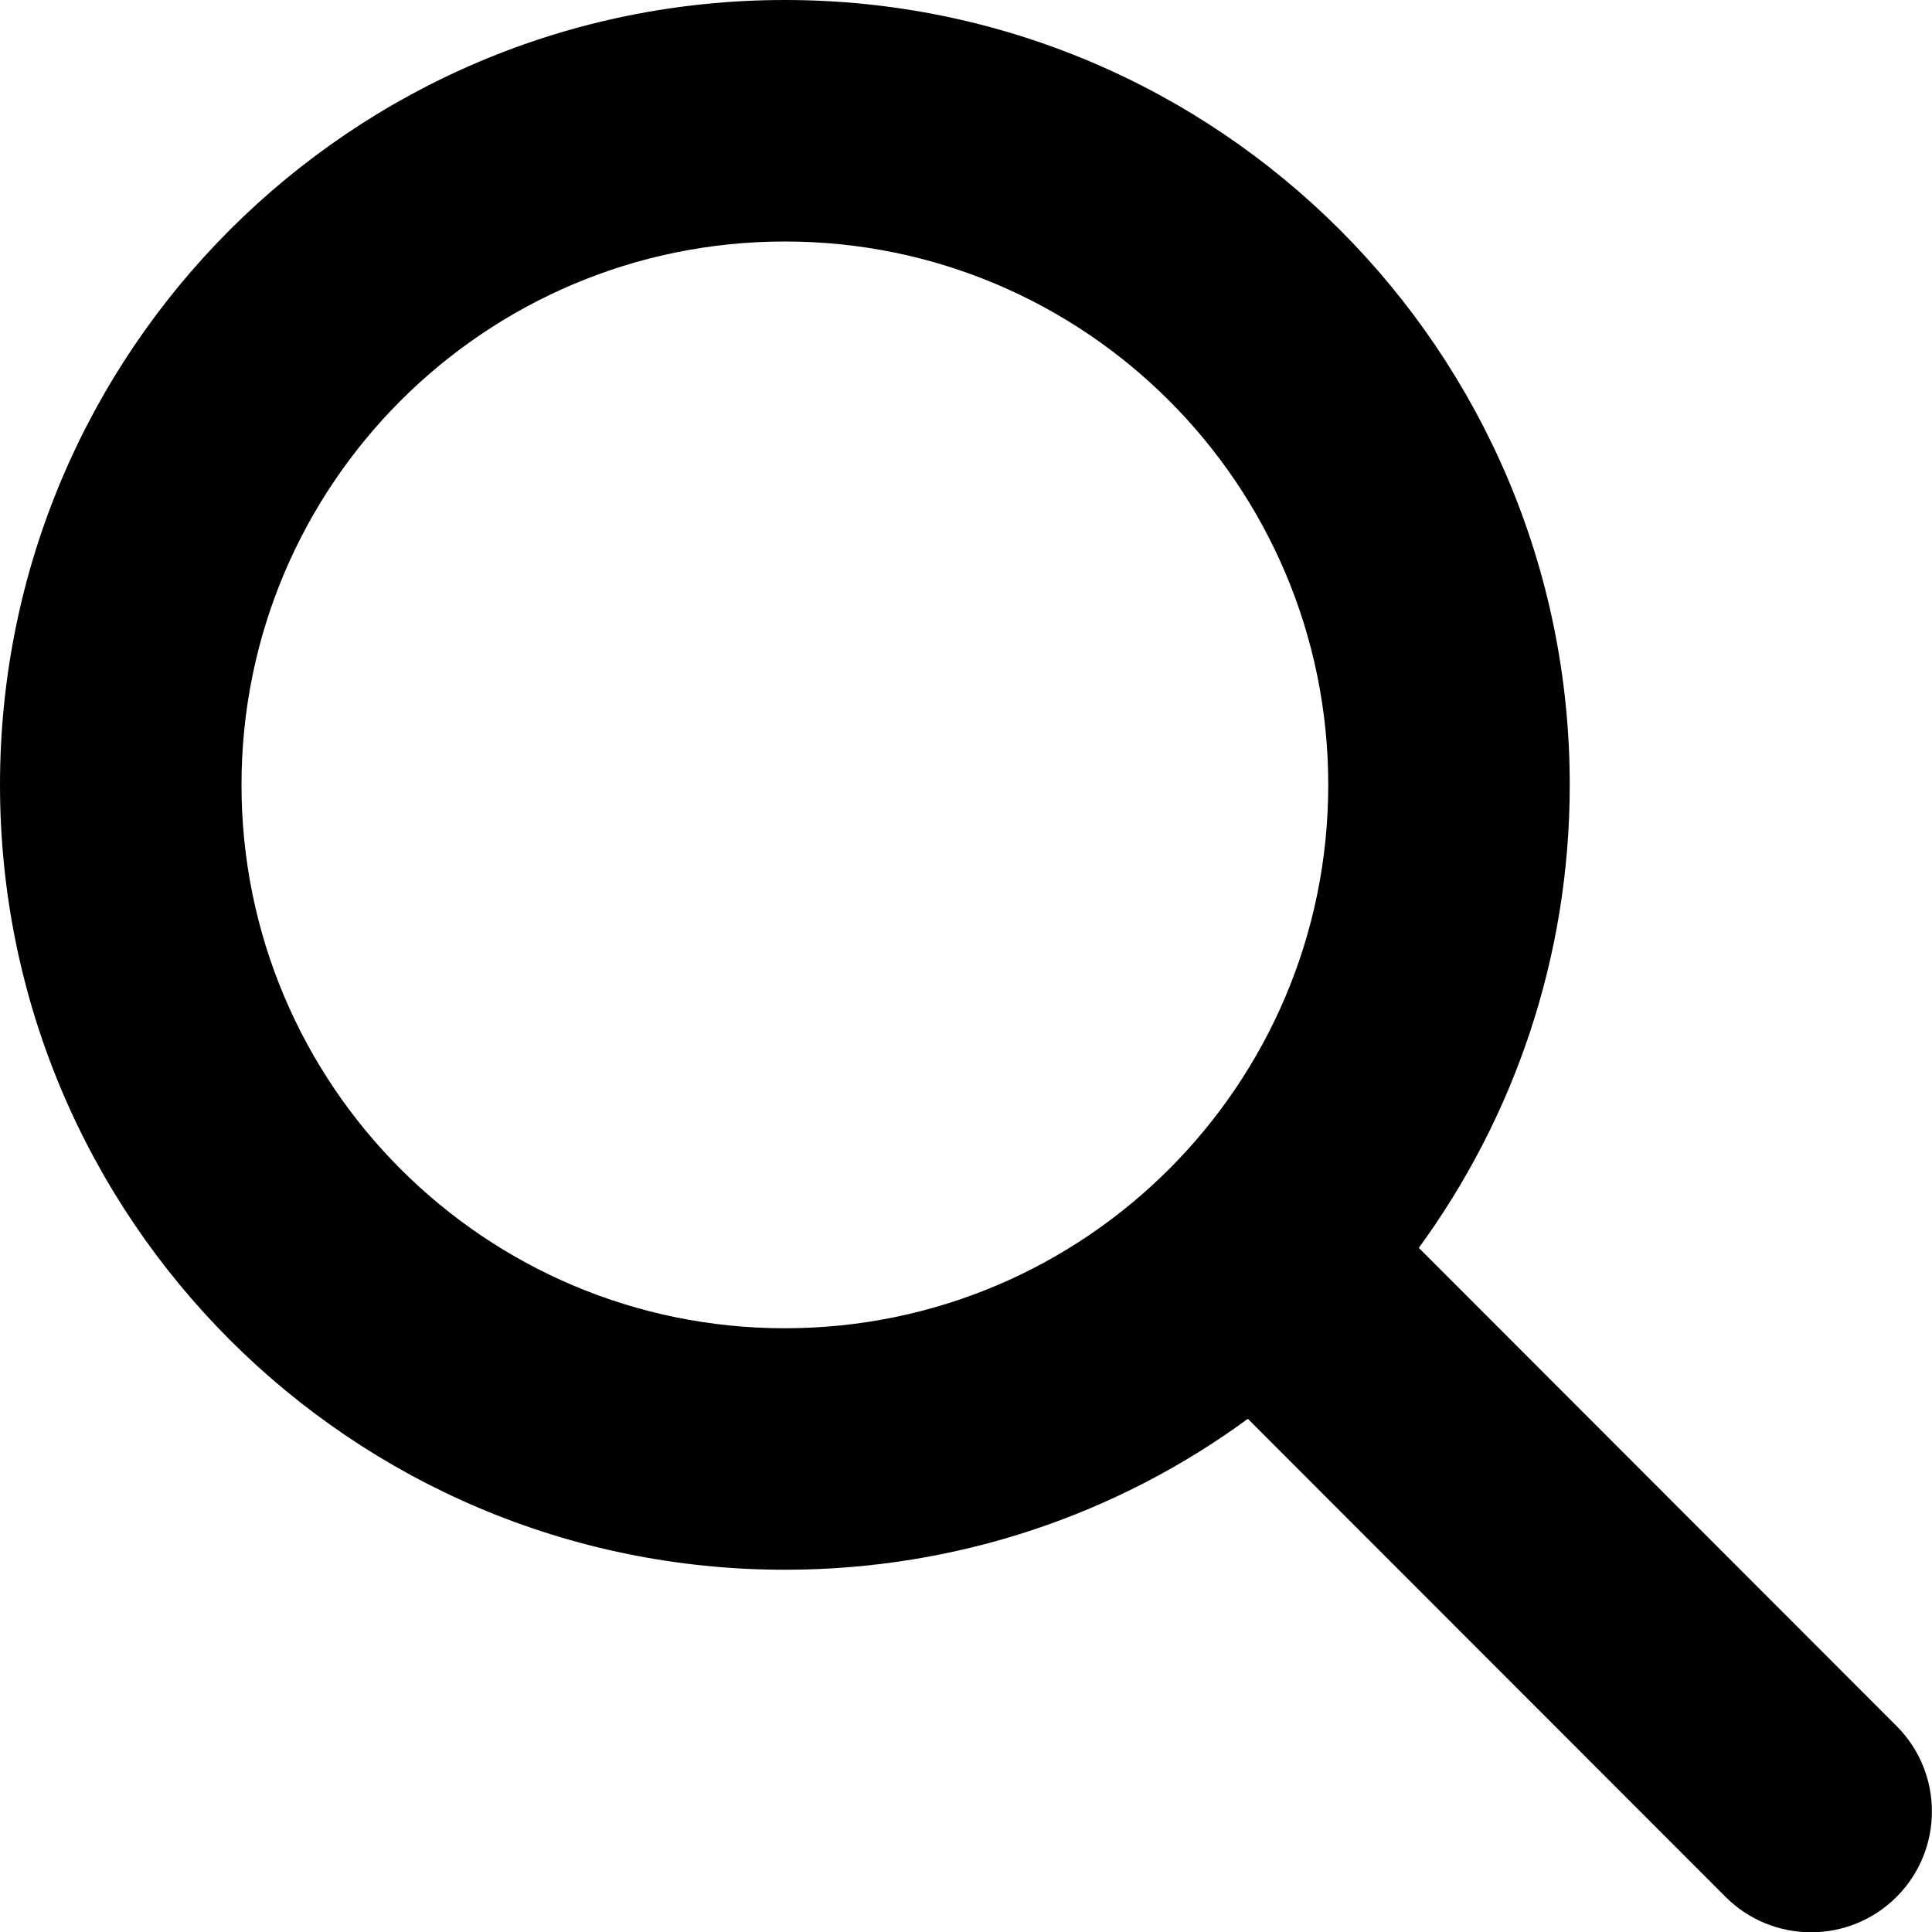
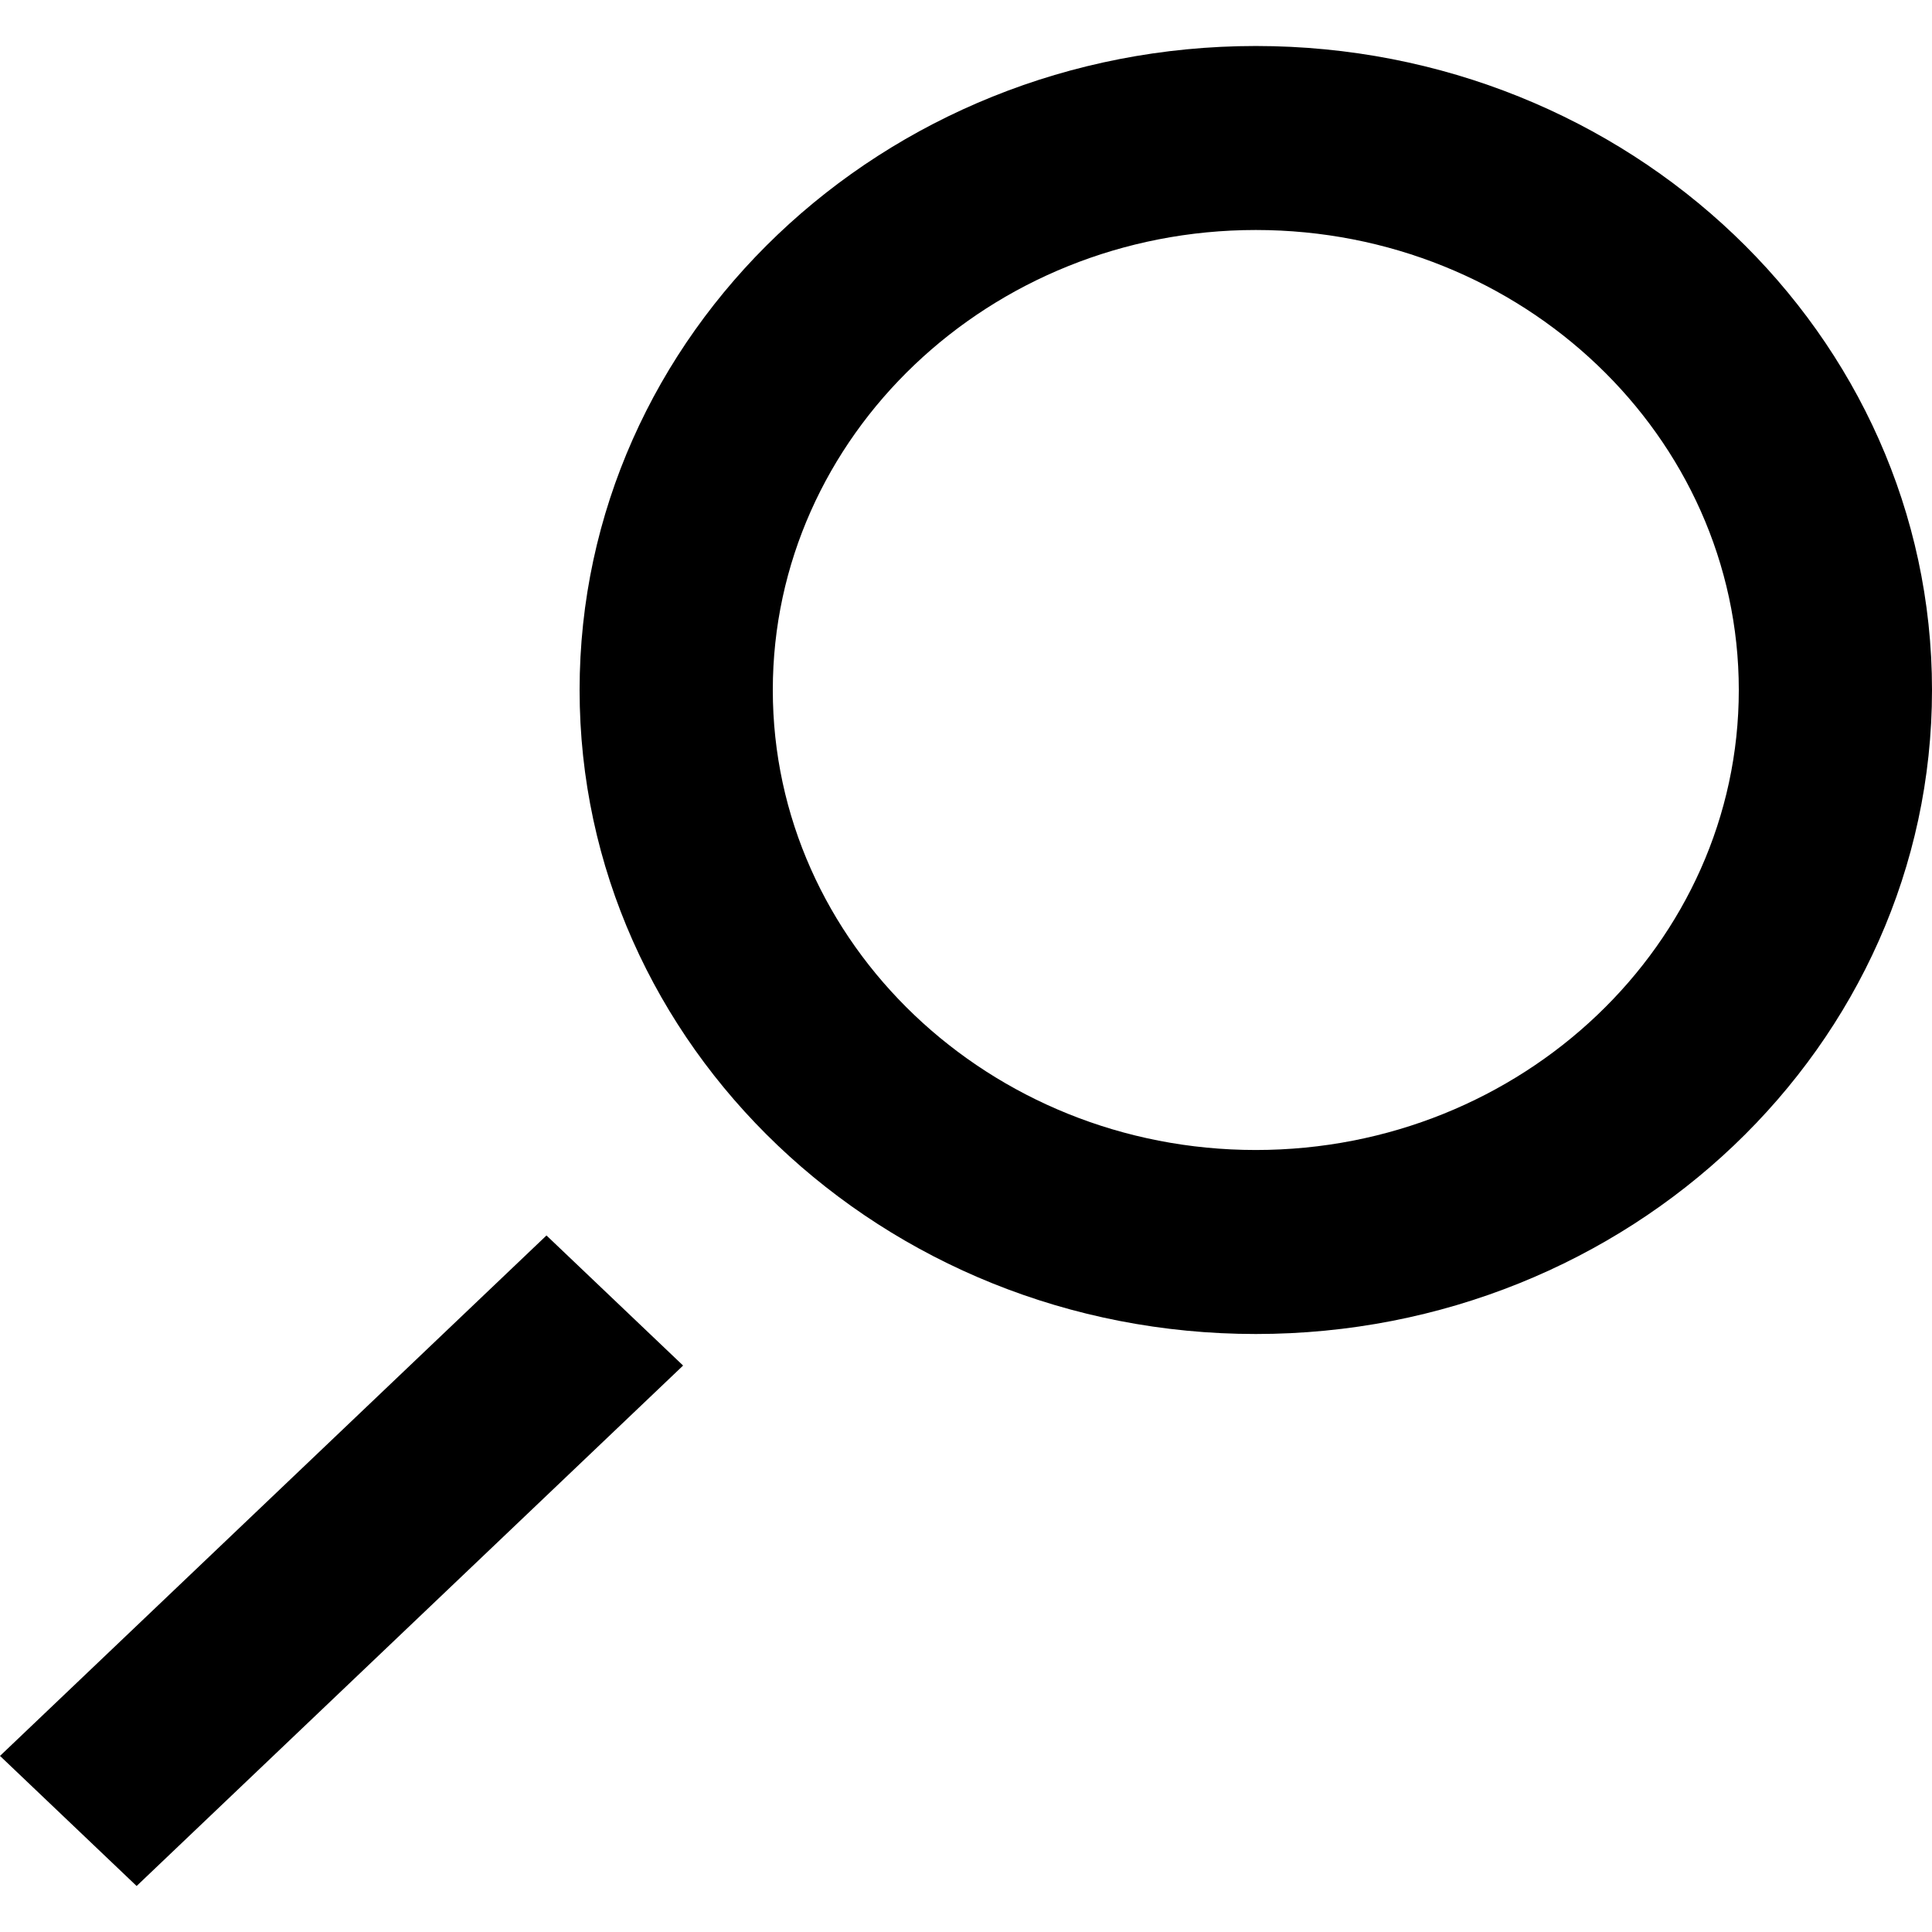
- <svg xmlns="http://www.w3.org/2000/svg" viewBox="0 0 512 512">
-   <path d="M416 208c0 45.9-14.9 88.3-40 122.7L502.6 457.4c12.5 12.5 12.5 32.8 0 45.3s-32.8 12.5-45.3 0L330.7 376c-34.4 25.2-76.8 40-122.7 40C93.1 416 0 322.9 0 208S93.1 0 208 0S416 93.1 416 208zM208 352a144 144 0 1 0 0-288 144 144 0 1 0 0 288z" />
+ <svg xmlns="http://www.w3.org/2000/svg" width="800px" height="800px" viewBox="0 -0.5 21 21" version="1.1" fill="#000000" stroke="#000000">
+   <g id="SVGRepo_bgCarrier" stroke-width="0" />
+   <g id="SVGRepo_tracerCarrier" stroke-linecap="round" stroke-linejoin="round" />
+   <g id="SVGRepo_iconCarrier">
+     <defs> </defs>
+     <g id="Page-1" stroke="none" stroke-width="1" fill="none" fill-rule="evenodd">
+       <g id="Dribbble-Light-Preview" transform="translate(-179, -280)" fill="#000000">
+         <g id="icons" transform="translate(56, 160)">
+           <path d="M128.94,132.929 L130.425,134.343 L124.485,140 L123,138.586 L128.94,132.929 Z M136.65,132 C133.755,132 131.4,129.757 131.4,127 C131.4,124.243 133.755,122 136.65,122 C139.545,122 141.9,124.243 141.9,127 C141.9,129.757 139.545,132 136.65,132 L136.65,132 Z M136.65,120 C132.591,120 129.3,123.134 129.3,127 C129.3,130.866 132.591,134 136.65,134 C140.709,134 144,130.866 144,127 C144,123.134 140.709,120 136.65,120 L136.65,120 Z" id="search_right-[#1507]"> </path>
+         </g>
+       </g>
+     </g>
+   </g>
</svg>
